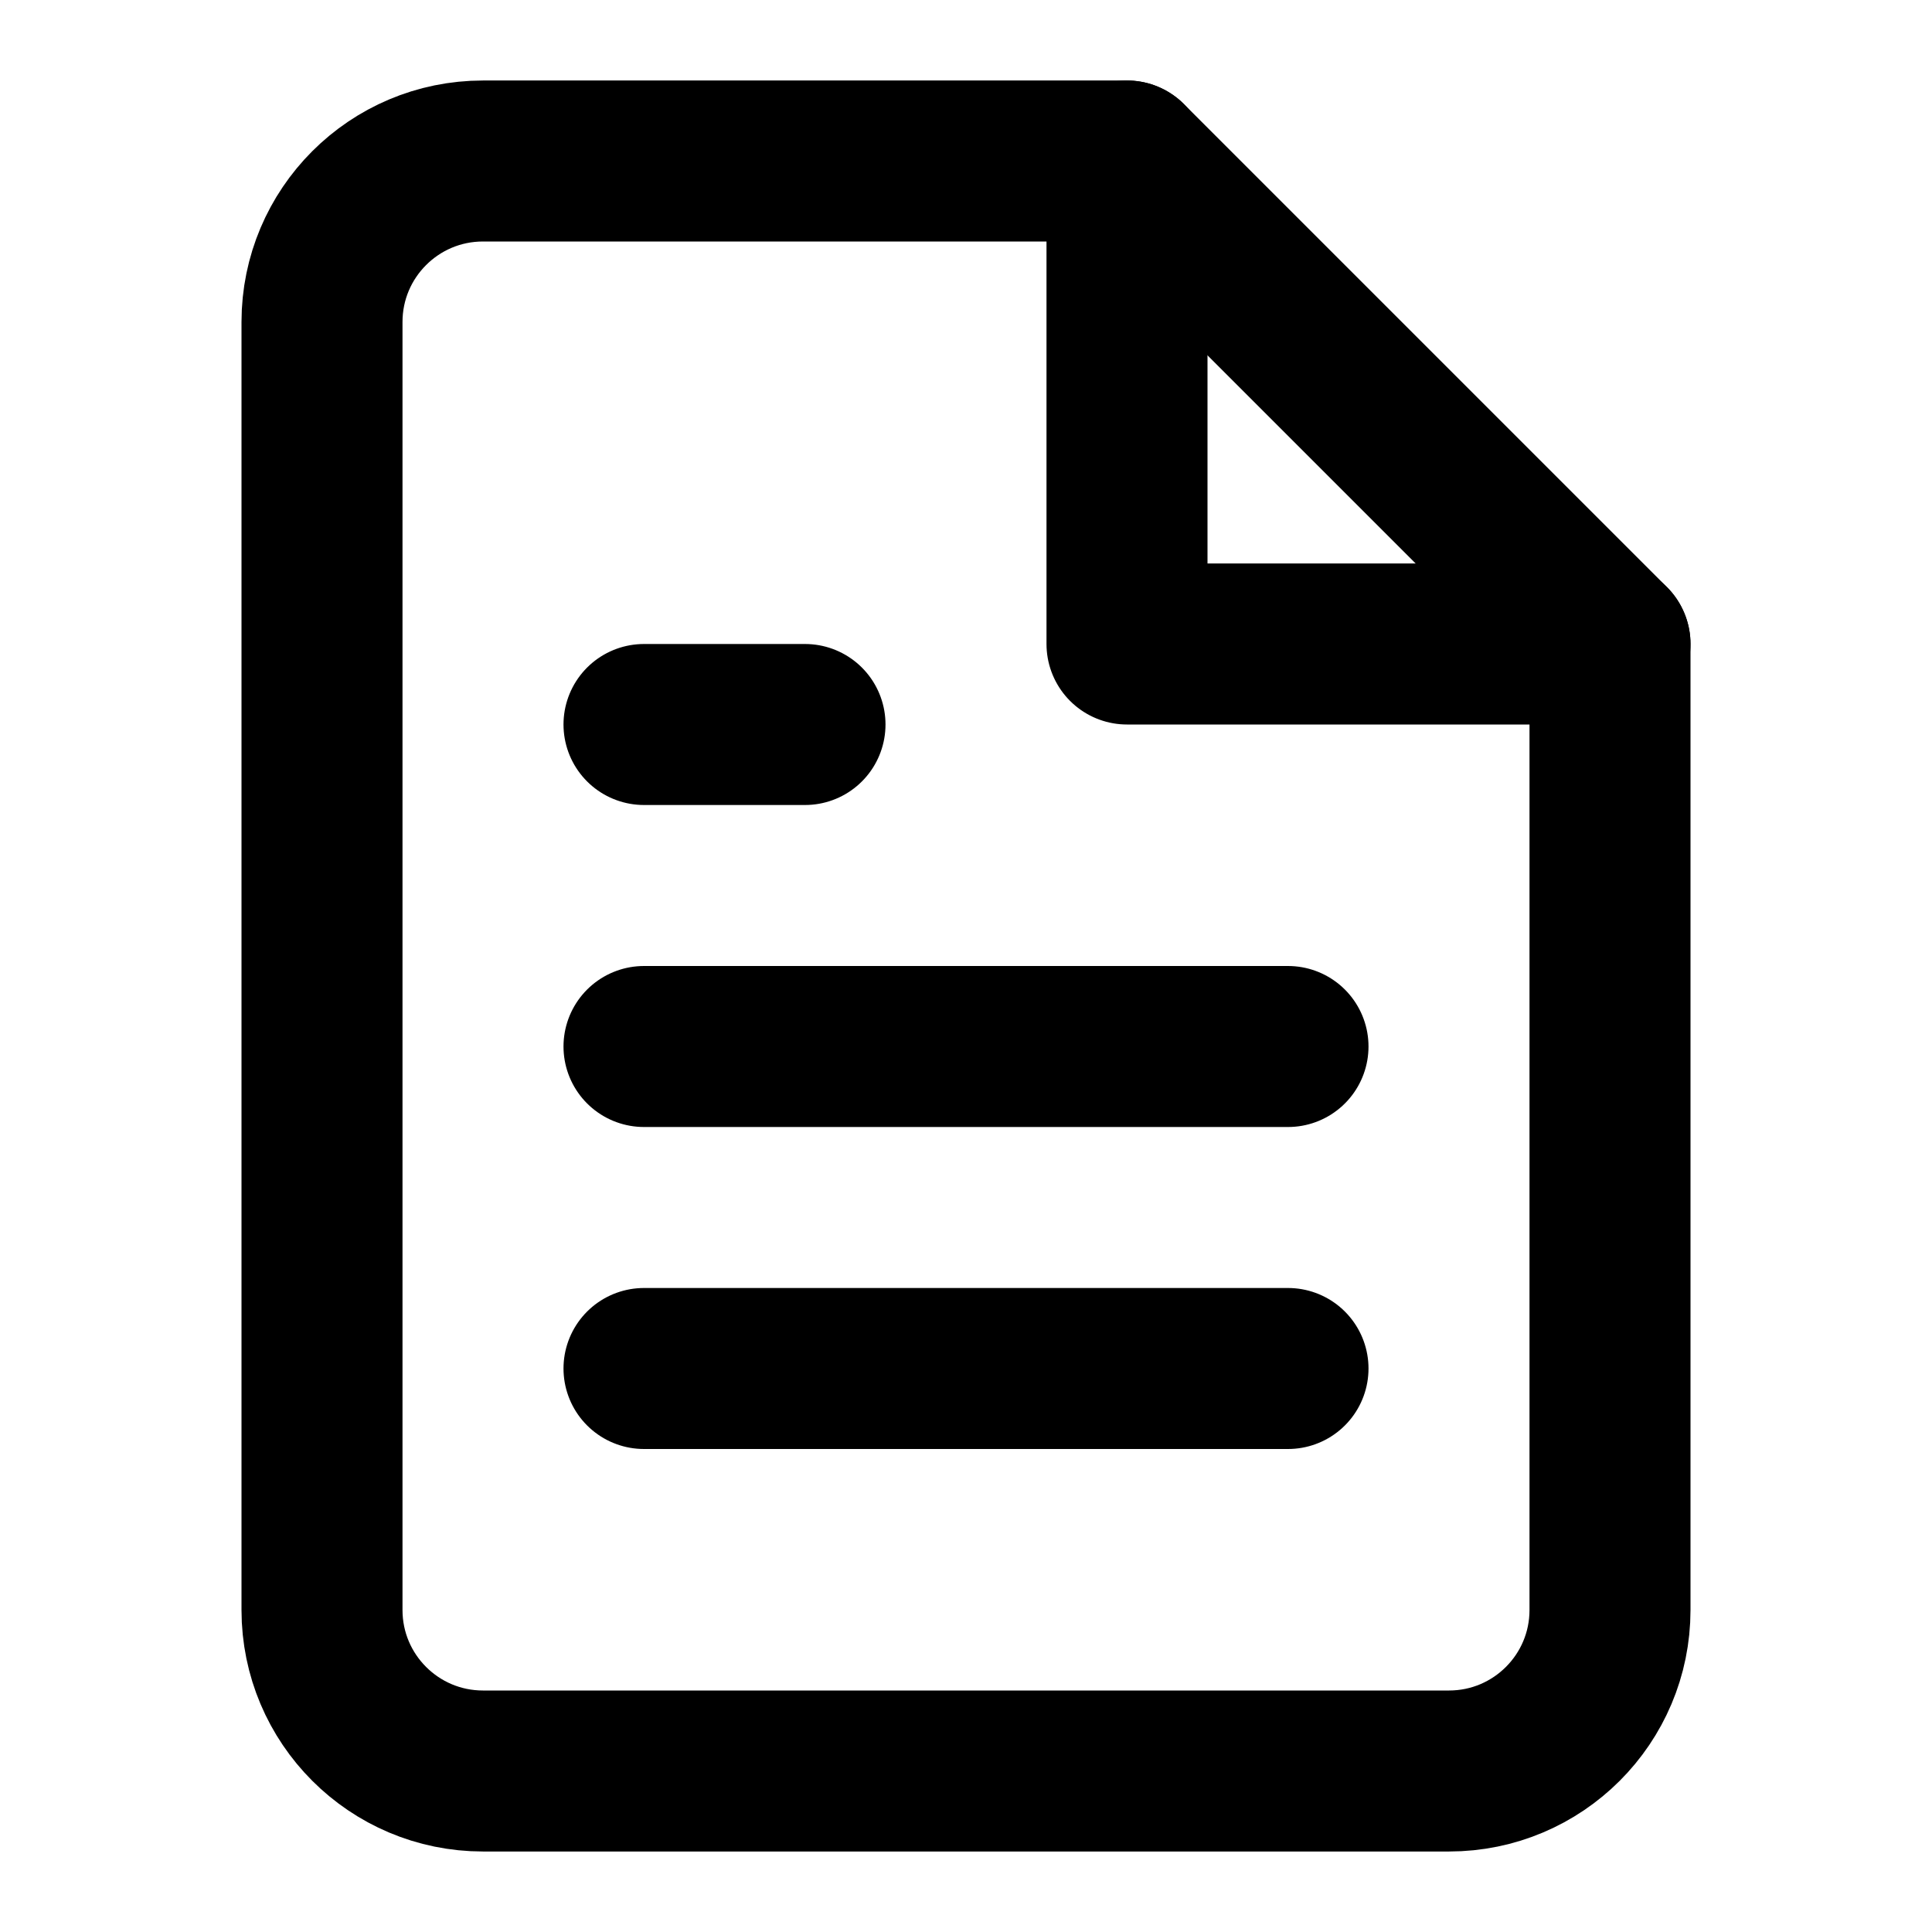
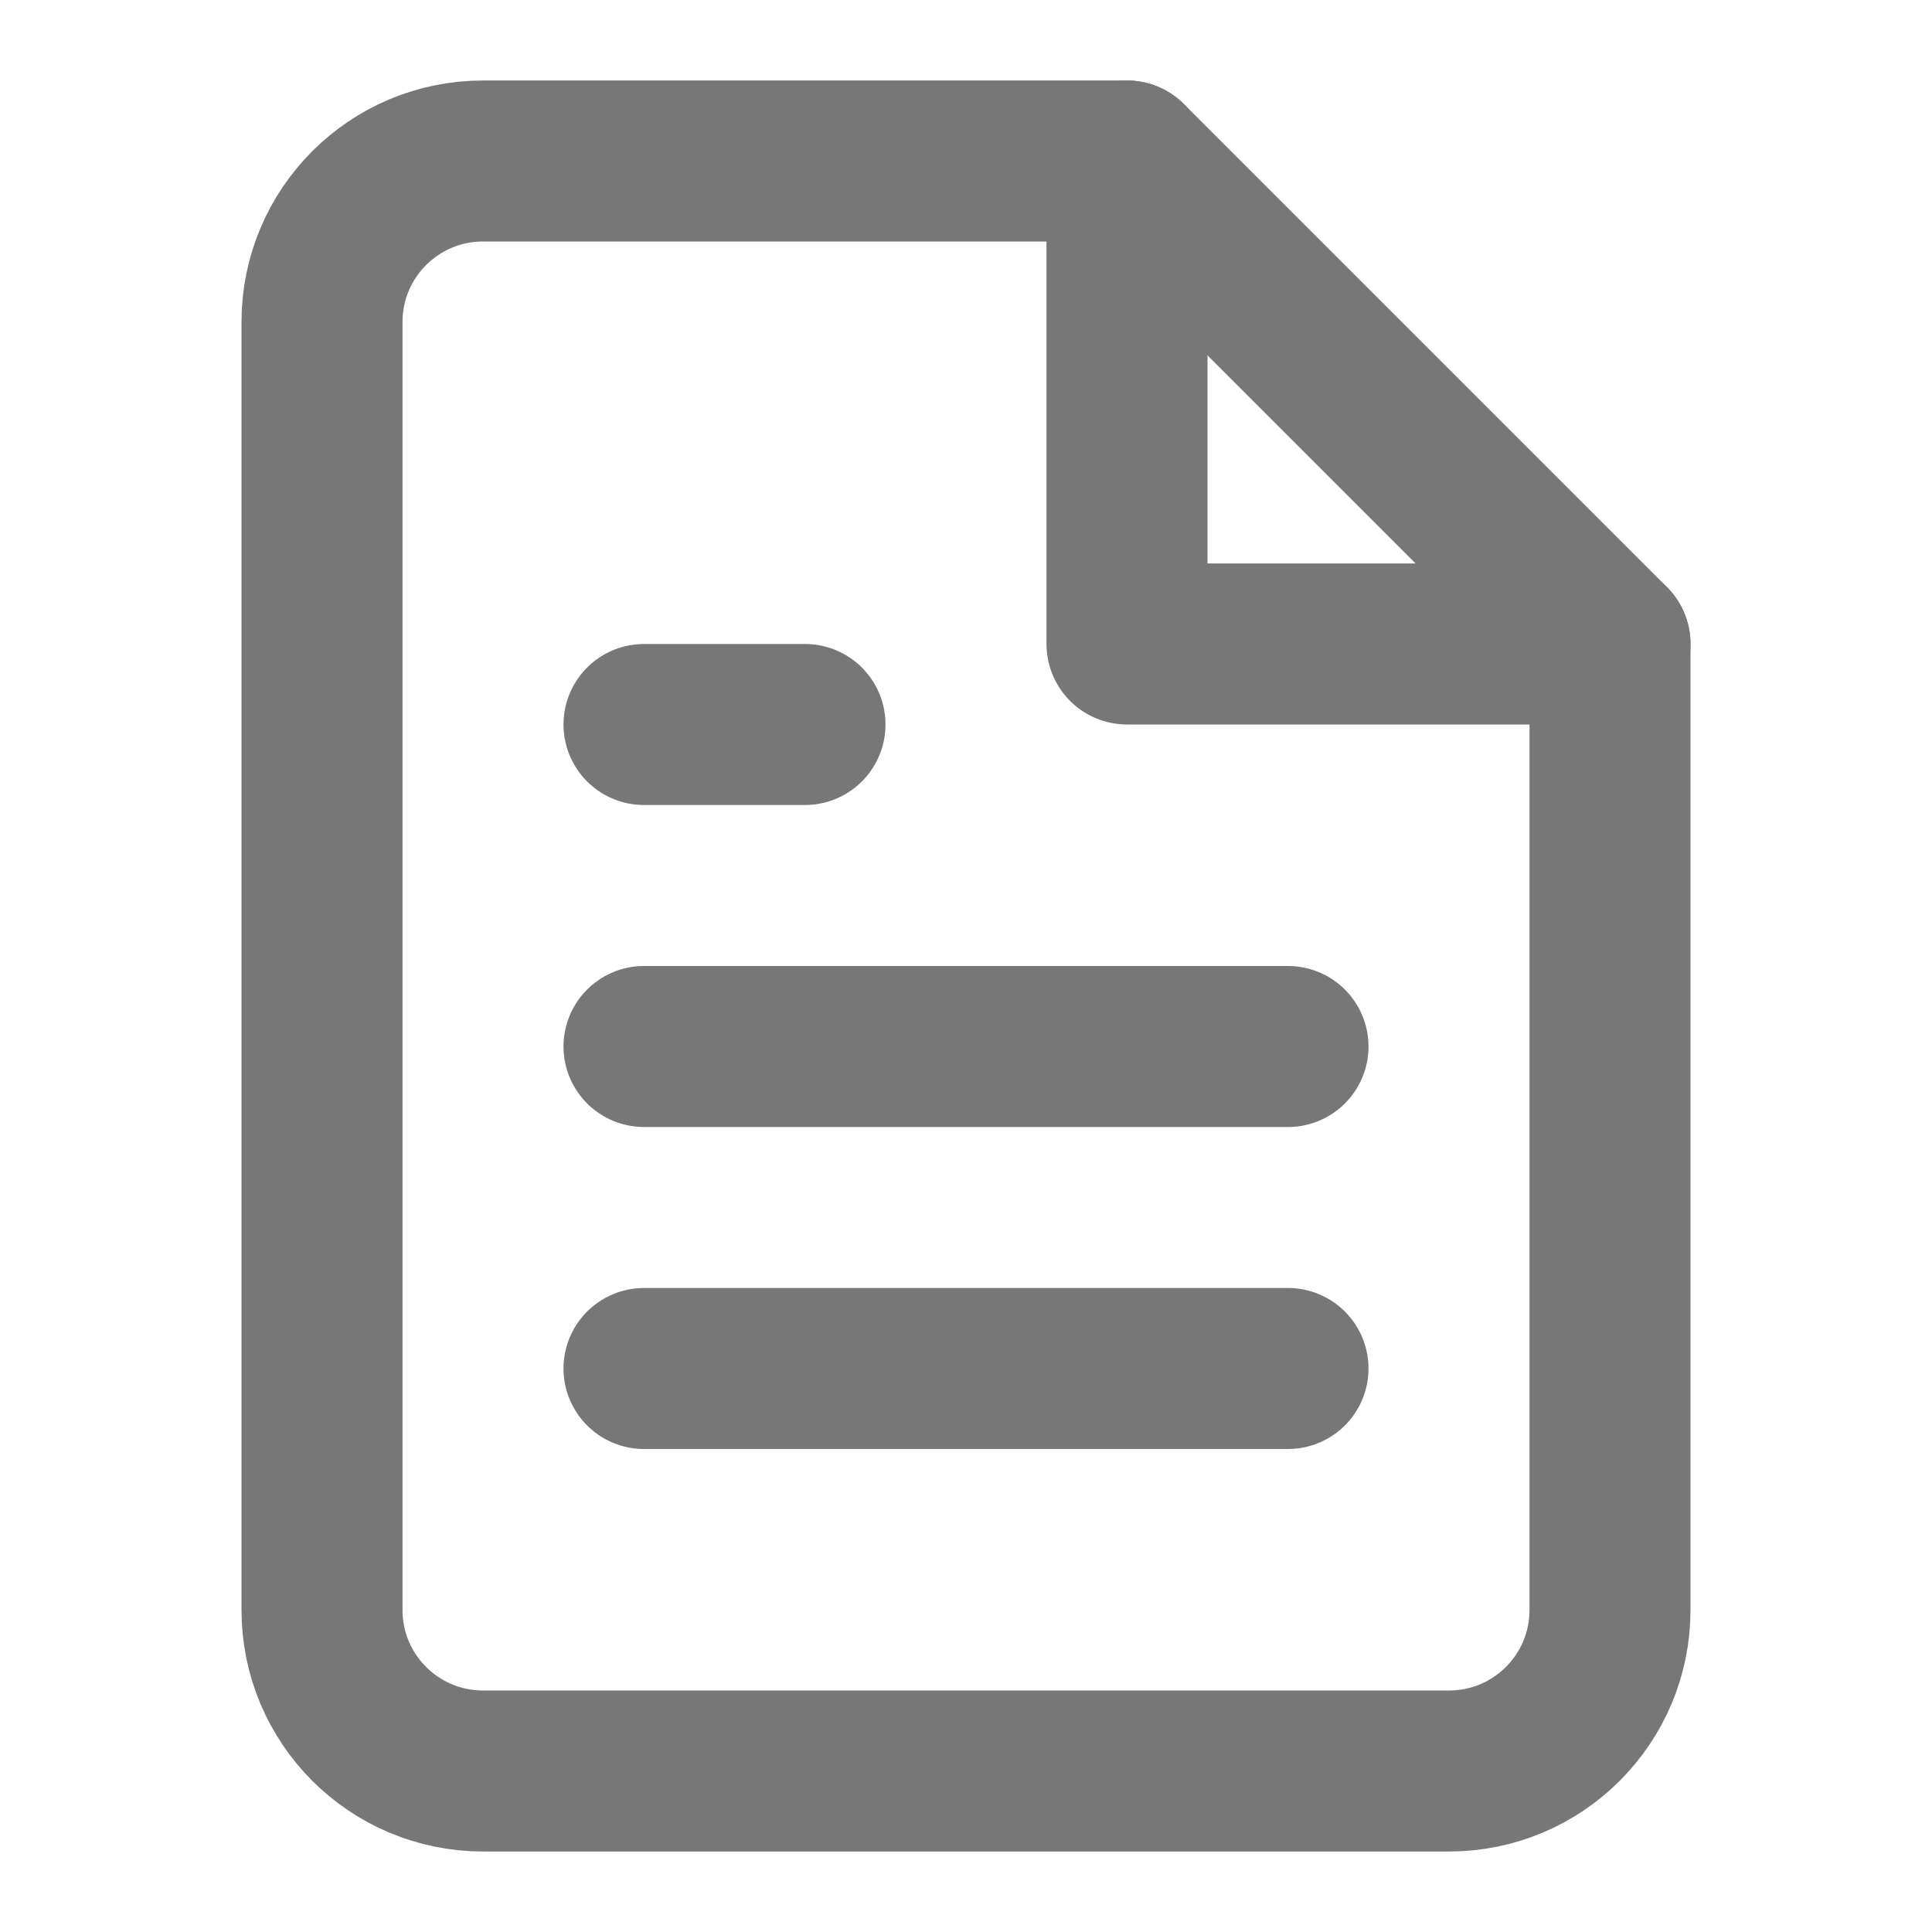
<svg xmlns="http://www.w3.org/2000/svg" width="24" height="24" fill="none" stroke="currentColor" stroke-width="2" stroke-linecap="round" stroke-linejoin="round" class="feather feather-file-text">
-   <path d="M14 2H6a2 2 0 0 0-2 2v16a2 2 0 0 0 2 2h12a2 2 0 0 0 2-2V8z" />
-   <path d="M14 2v6h6m-4 5H8m8 4H8m2-8H8" />
+   <path d="M14 2H6a2 2 0 0 0-2 2v16a2 2 0 0 0 2 2h12a2 2 0 0 0 2-2V8z" color="#777777" />
+   <path d="M14 2v6h6m-4 5H8m8 4H8m2-8H8" color="#777777" />
</svg>
